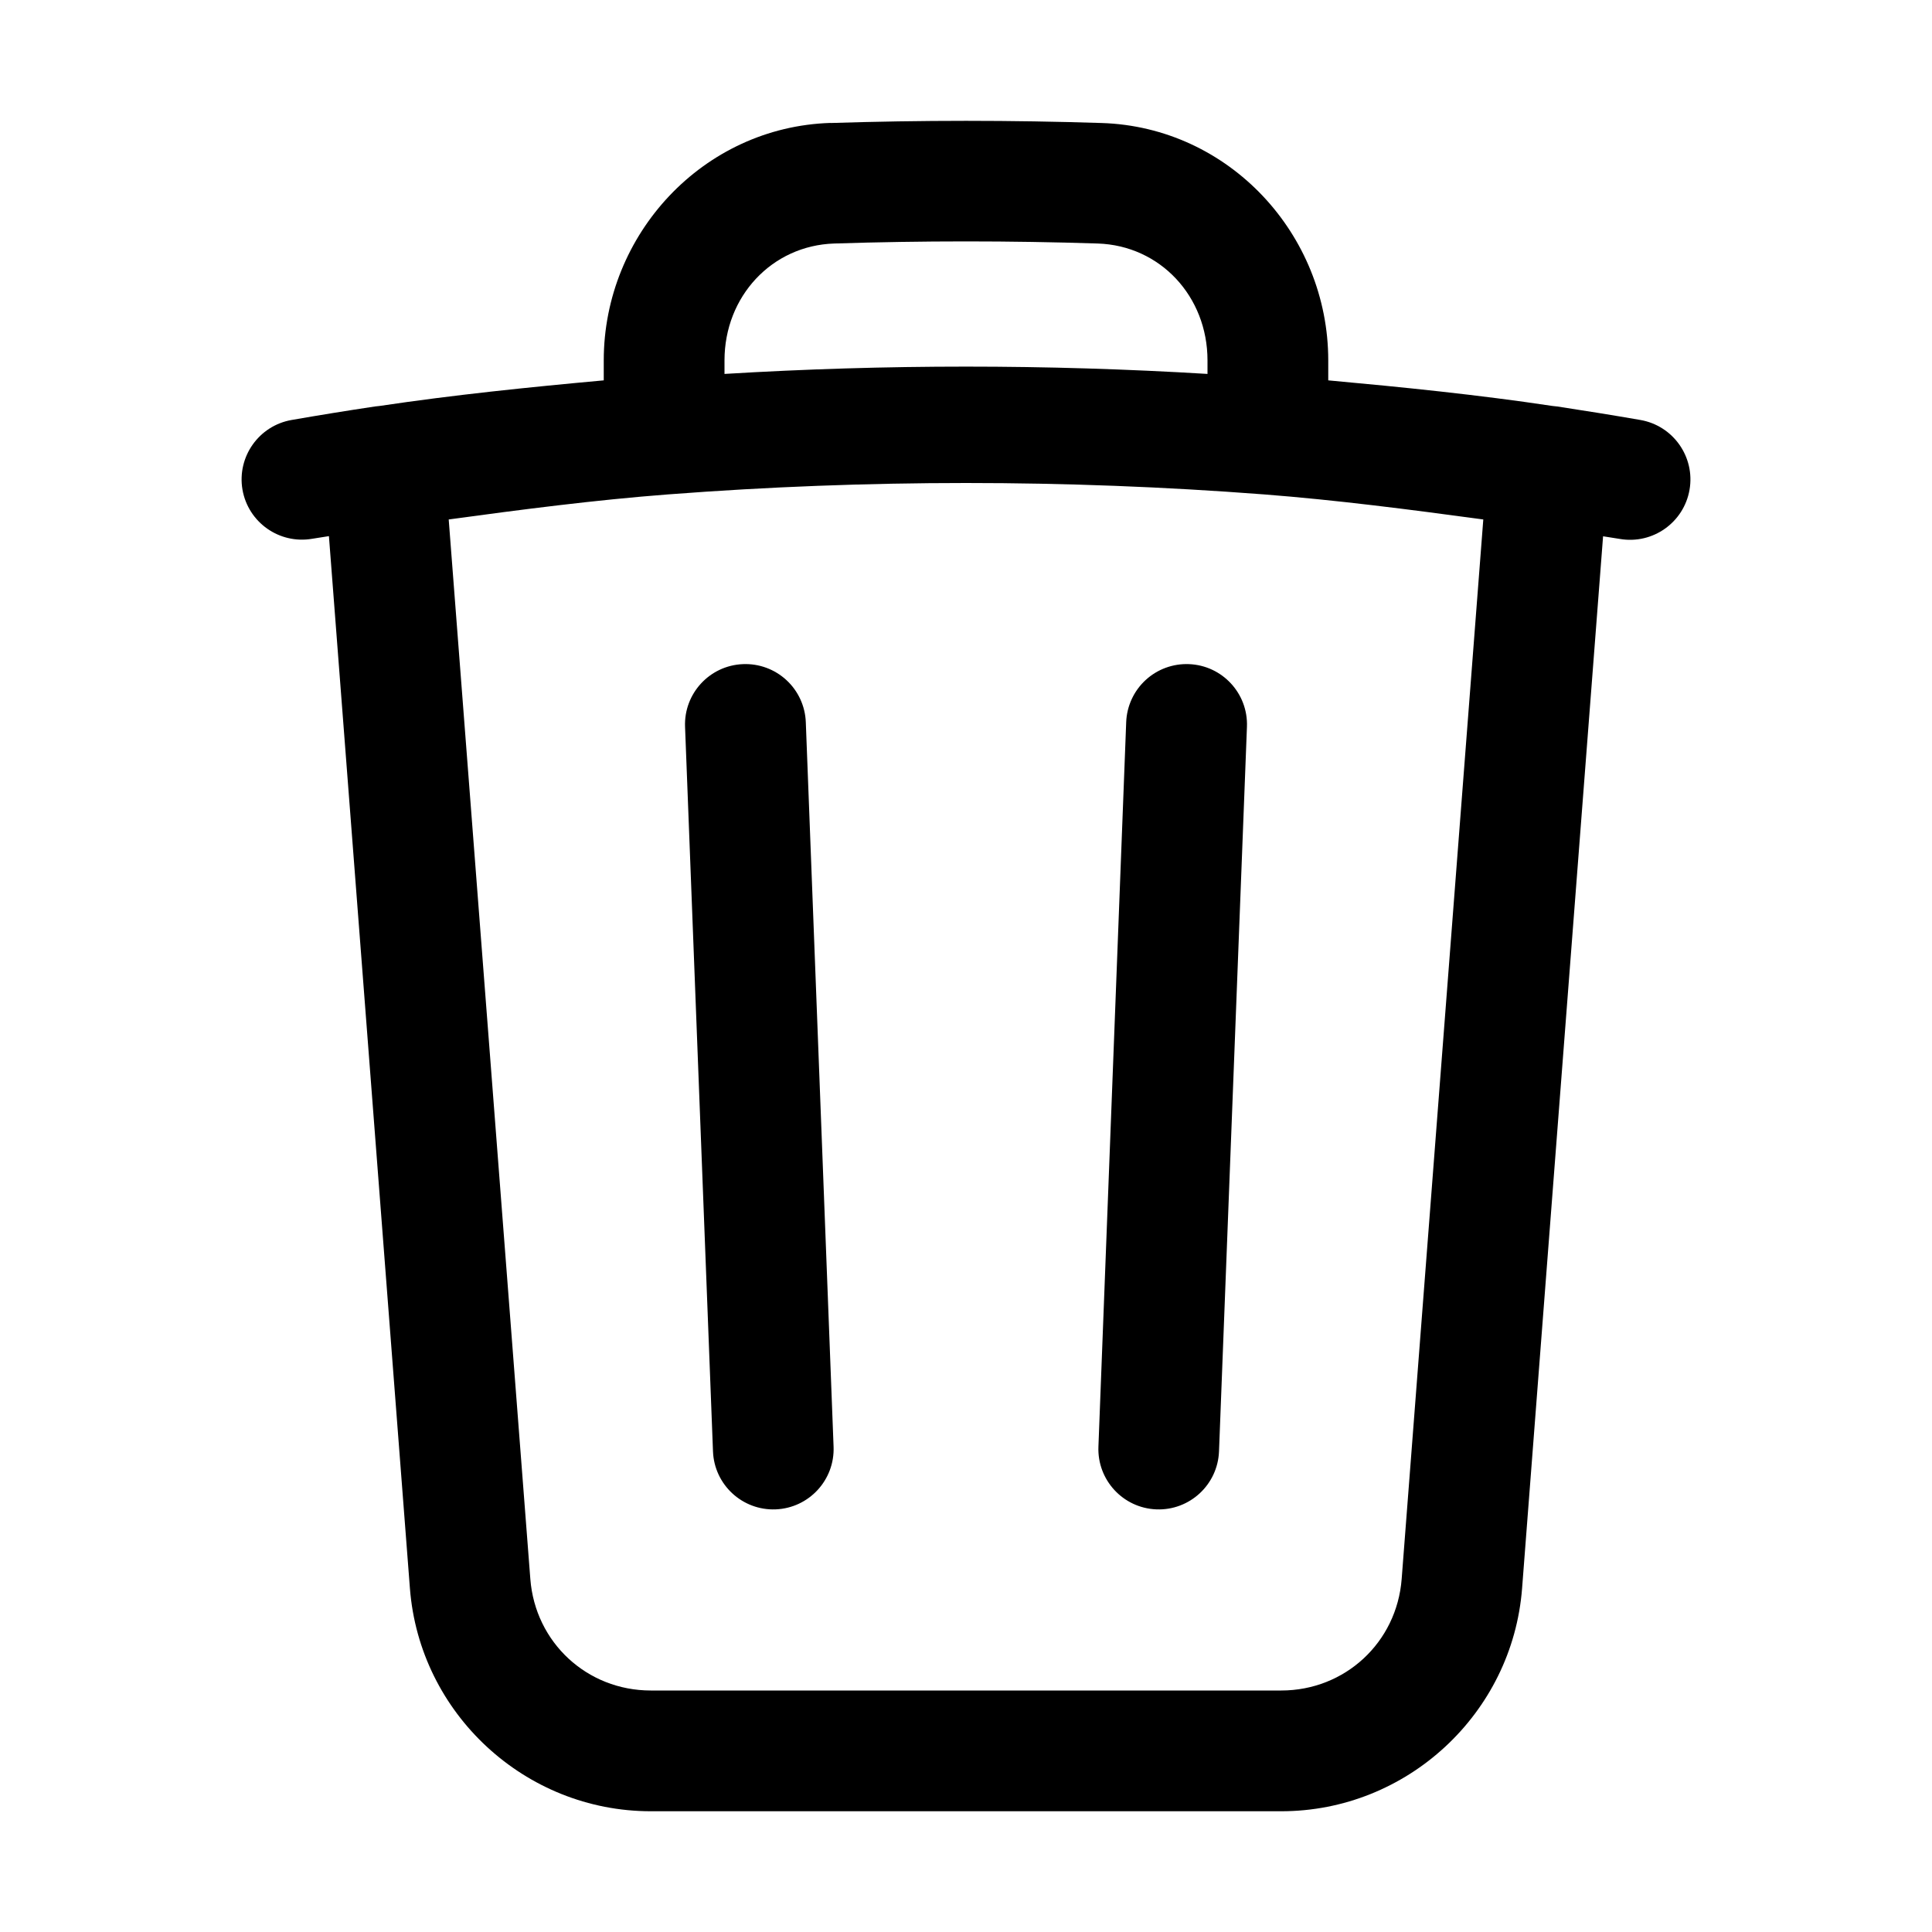
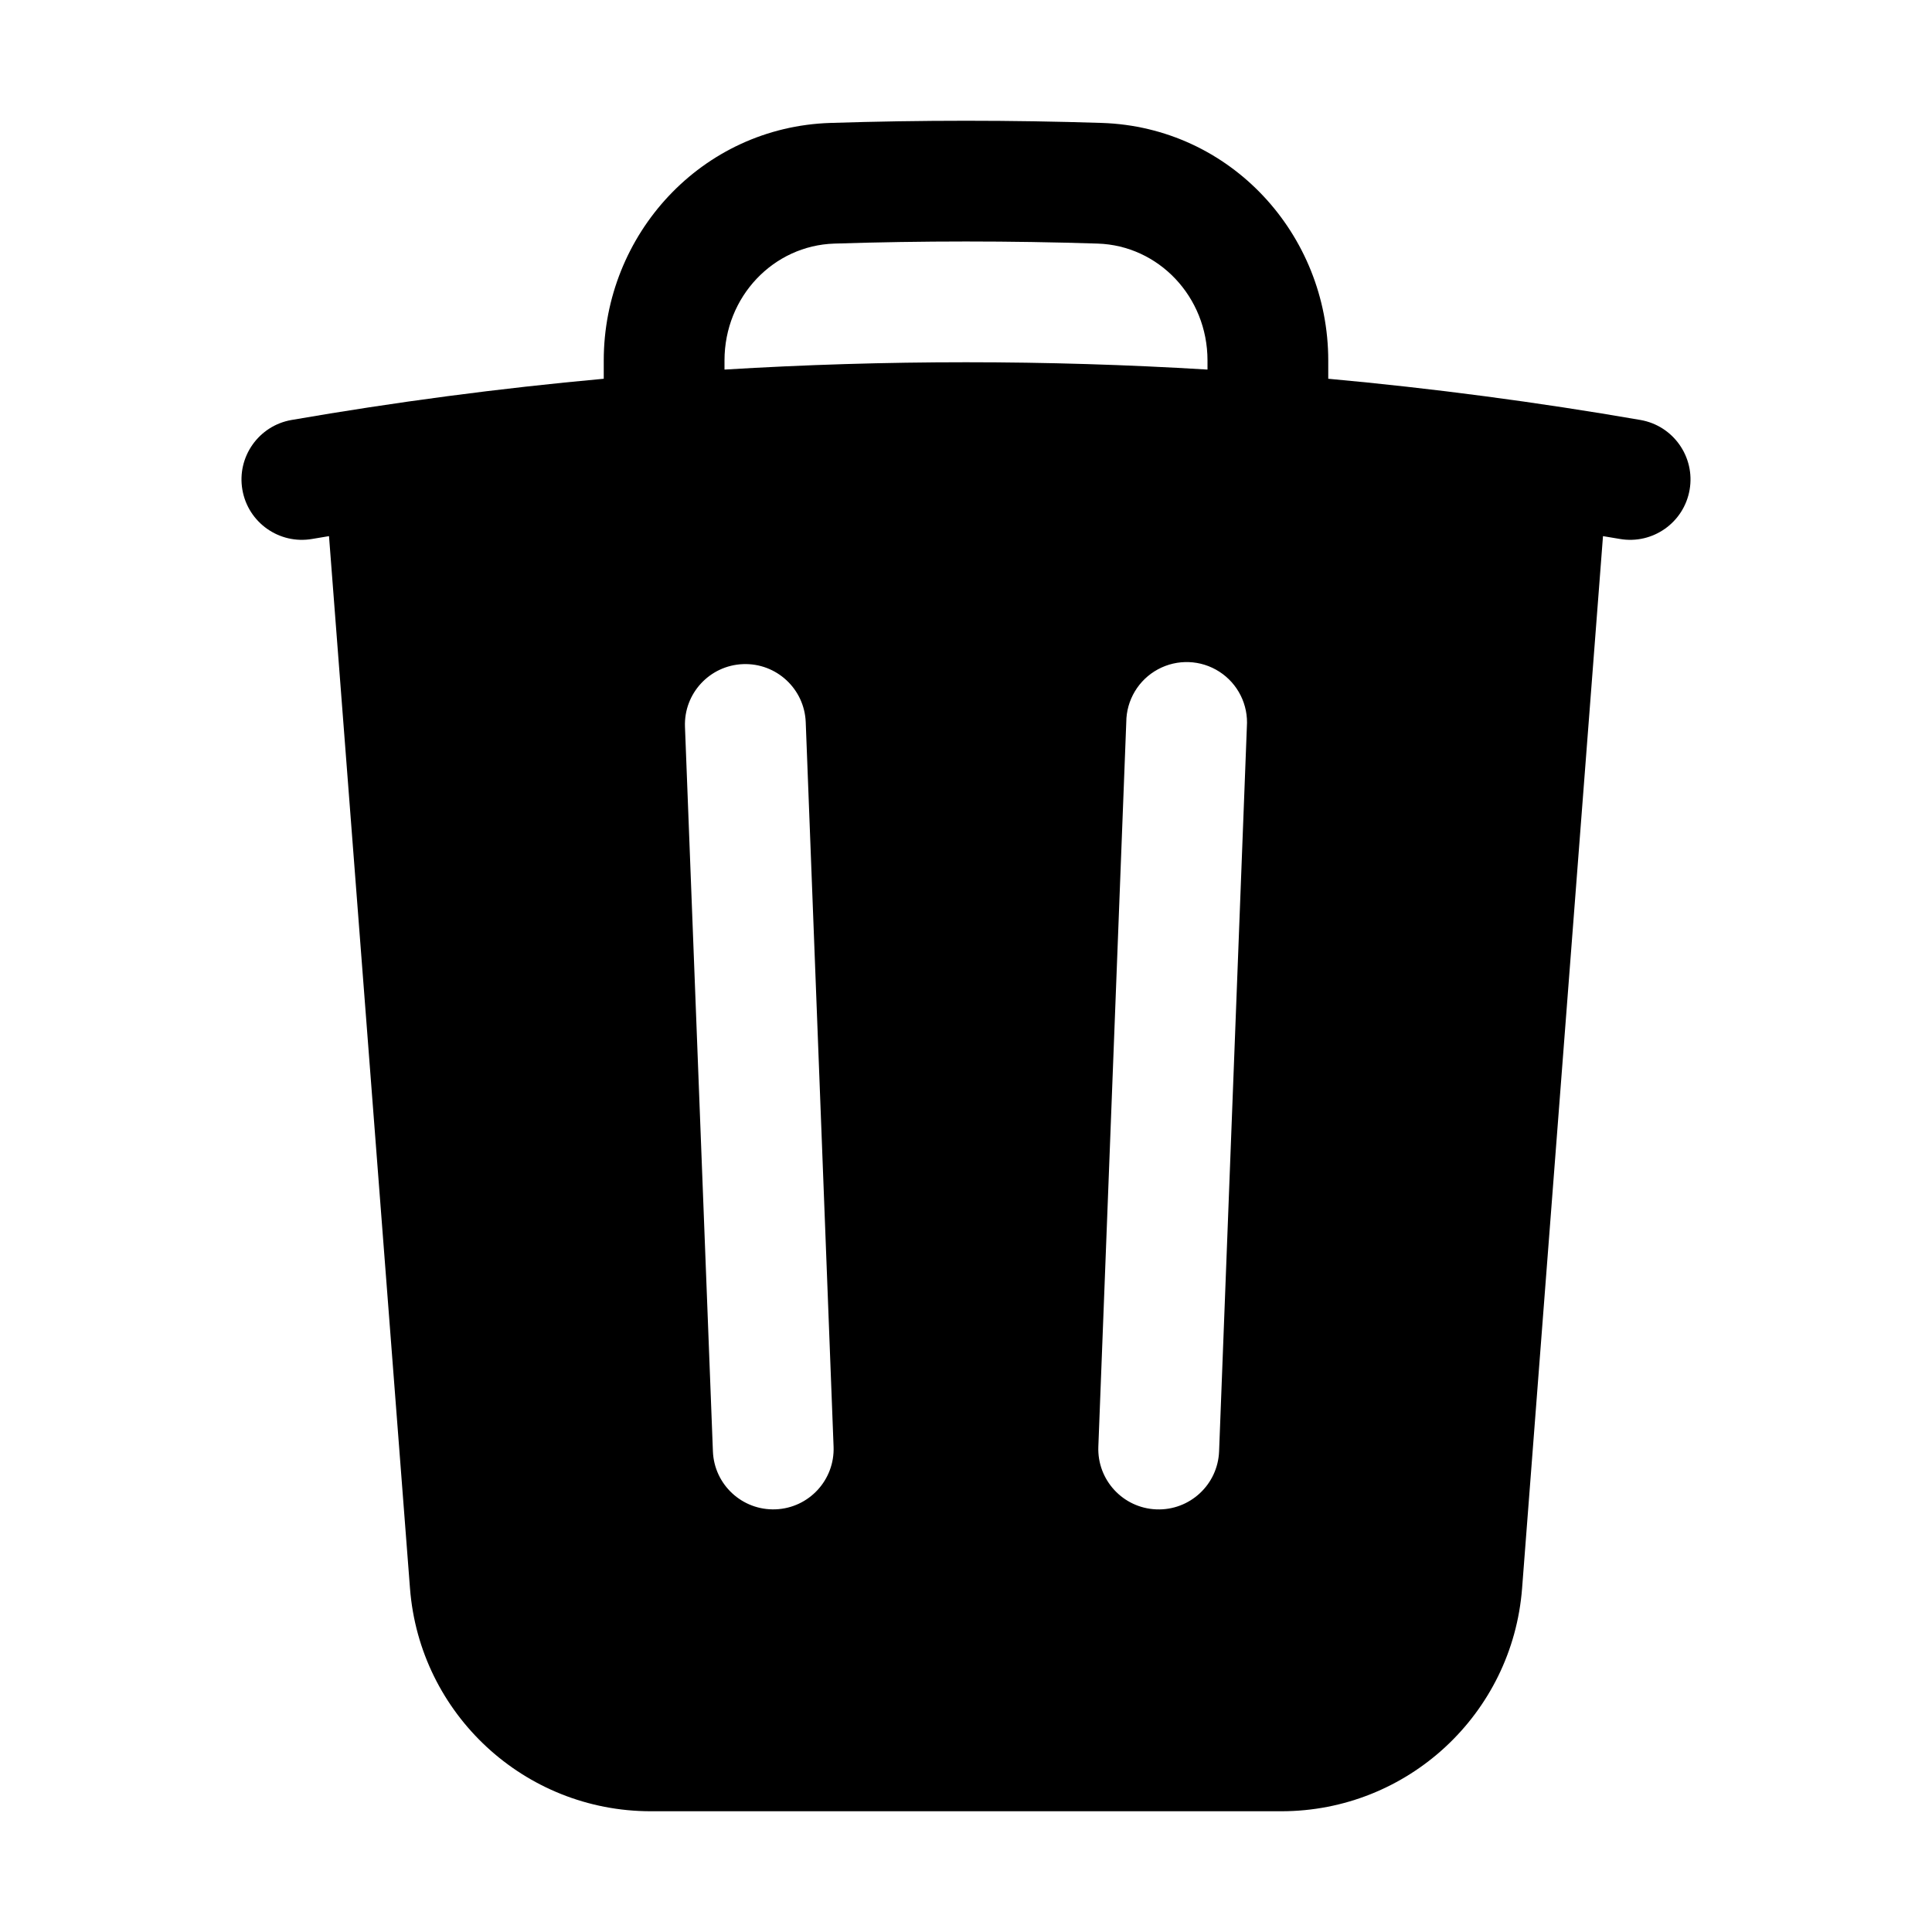
- <svg xmlns="http://www.w3.org/2000/svg" width="24" height="24" viewBox="0 0 24 24" version="1.1" id="svg1">
-   <defs id="defs1" />
-   <path style="baseline-shift:baseline;display:inline;overflow:visible;vector-effect:none;fill:currentColor;stroke-linecap:round;stroke-linejoin:round;enable-background:accumulate;stop-color:#000000;stop-opacity:1;opacity:1" d="M 10.316,1.527 C 8.732,1.577 7.5,2.912 7.5,4.477 v 0.248 c -0.931,0.085 -1.861,0.18 -2.785,0.318 -0.018,0.003 -0.037,0.003 -0.055,0.006 C 4.313,5.101 3.968,5.157 3.623,5.217 A 0.75,0.75 0 0 0 3.012,6.082 0.75,0.75 0 0 0 3.877,6.693 c 0.07,-0.012 0.139,-0.022 0.209,-0.033 L 5.092,19.73 C 5.212,21.287 6.523,22.5 8.084,22.5 h 7.832 c 1.561,4.58e-4 2.872,-1.213 2.992,-2.77 L 19.914,6.662 c 0.07,0.012 0.14,0.021 0.209,0.033 A 0.75,0.75 0 0 0 20.988,6.084 0.75,0.75 0 0 0 20.377,5.217 C 20.032,5.157 19.688,5.102 19.342,5.049 a 0.75,0.75 0 0 0 -0.002,0 c -0.018,-0.003 -0.037,-0.003 -0.055,-0.006 C 18.361,4.904 17.431,4.81 16.5,4.725 V 4.477 c 0,-1.566 -1.232,-2.9 -2.816,-2.949 -1.122,-0.036 -2.245,-0.036 -3.367,0 z m 0.047,1.498 c 1.09,-0.035 2.183,-0.035 3.273,0 C 14.412,3.05 15,3.682 15,4.477 v 0.168 c -1.999,-0.121 -4.001,-0.121 -6,0 V 4.477 C 9,3.683 9.588,3.05 10.363,3.025 Z M 8.307,6.141 c 6.5e-4,-4.99e-5 0.001,4.99e-5 0.002,0 2.457,-0.188 4.926,-0.188 7.383,0 6.5e-4,4.99e-5 0.001,-4.99e-5 0.002,0 0.914,0.071 1.824,0.189 2.732,0.312 L 17.412,19.615 C 17.351,20.404 16.707,21 15.916,21 H 8.084 C 7.293,21 6.649,20.404 6.588,19.615 L 5.574,6.453 C 6.483,6.329 7.392,6.211 8.307,6.141 Z M 9.23,8.25 A 0.75,0.75 0 0 0 8.51,9.029 L 8.857,18.029 A 0.75,0.75 0 0 0 9.635,18.75 0.75,0.75 0 0 0 10.355,17.971 L 10.01,8.971 A 0.75,0.75 0 0 0 9.23,8.25 Z m 5.539,0 A 0.75,0.75 0 0 0 13.99,8.971 L 13.645,17.971 A 0.75,0.75 0 0 0 14.365,18.75 0.75,0.75 0 0 0 15.143,18.029 L 15.49,9.029 A 0.75,0.75 0 0 0 14.77,8.25 Z" id="path1" />
+ <svg xmlns="http://www.w3.org/2000/svg" width="24" height="24" viewBox="0 0 24 24" fill="currentColor">
+   <path fill-rule="evenodd" d="M16.5 4.478v.227a48.816 48.816 0 0 1 3.878.512.75.75 0 1 1-.256 1.478l-.209-.035-1.005 13.07a3 3 0 0 1-2.991 2.77H8.084a3 3 0 0 1-2.991-2.77L4.087 6.66l-.209.035a.75.75 0 0 1-.256-1.478A48.567 48.567 0 0 1 7.5 4.705v-.227c0-1.564 1.213-2.9 2.816-2.951a52.662 52.662 0 0 1 3.369 0c1.603.051 2.815 1.387 2.815 2.951Zm-6.136-1.452a51.196 51.196 0 0 1 3.273 0C14.39 3.05 15 3.684 15 4.478v.113a49.488 49.488 0 0 0-6 0v-.113c0-.794.609-1.428 1.364-1.452Zm-.355 5.945a.75.75 0 1 0-1.5.058l.347 9a.75.75 0 1 0 1.499-.058l-.346-9Zm5.48.058a.75.75 0 1 0-1.498-.058l-.347 9a.75.75 0 0 0 1.5.058l.345-9Z" clip-rule="evenodd" />
</svg>
